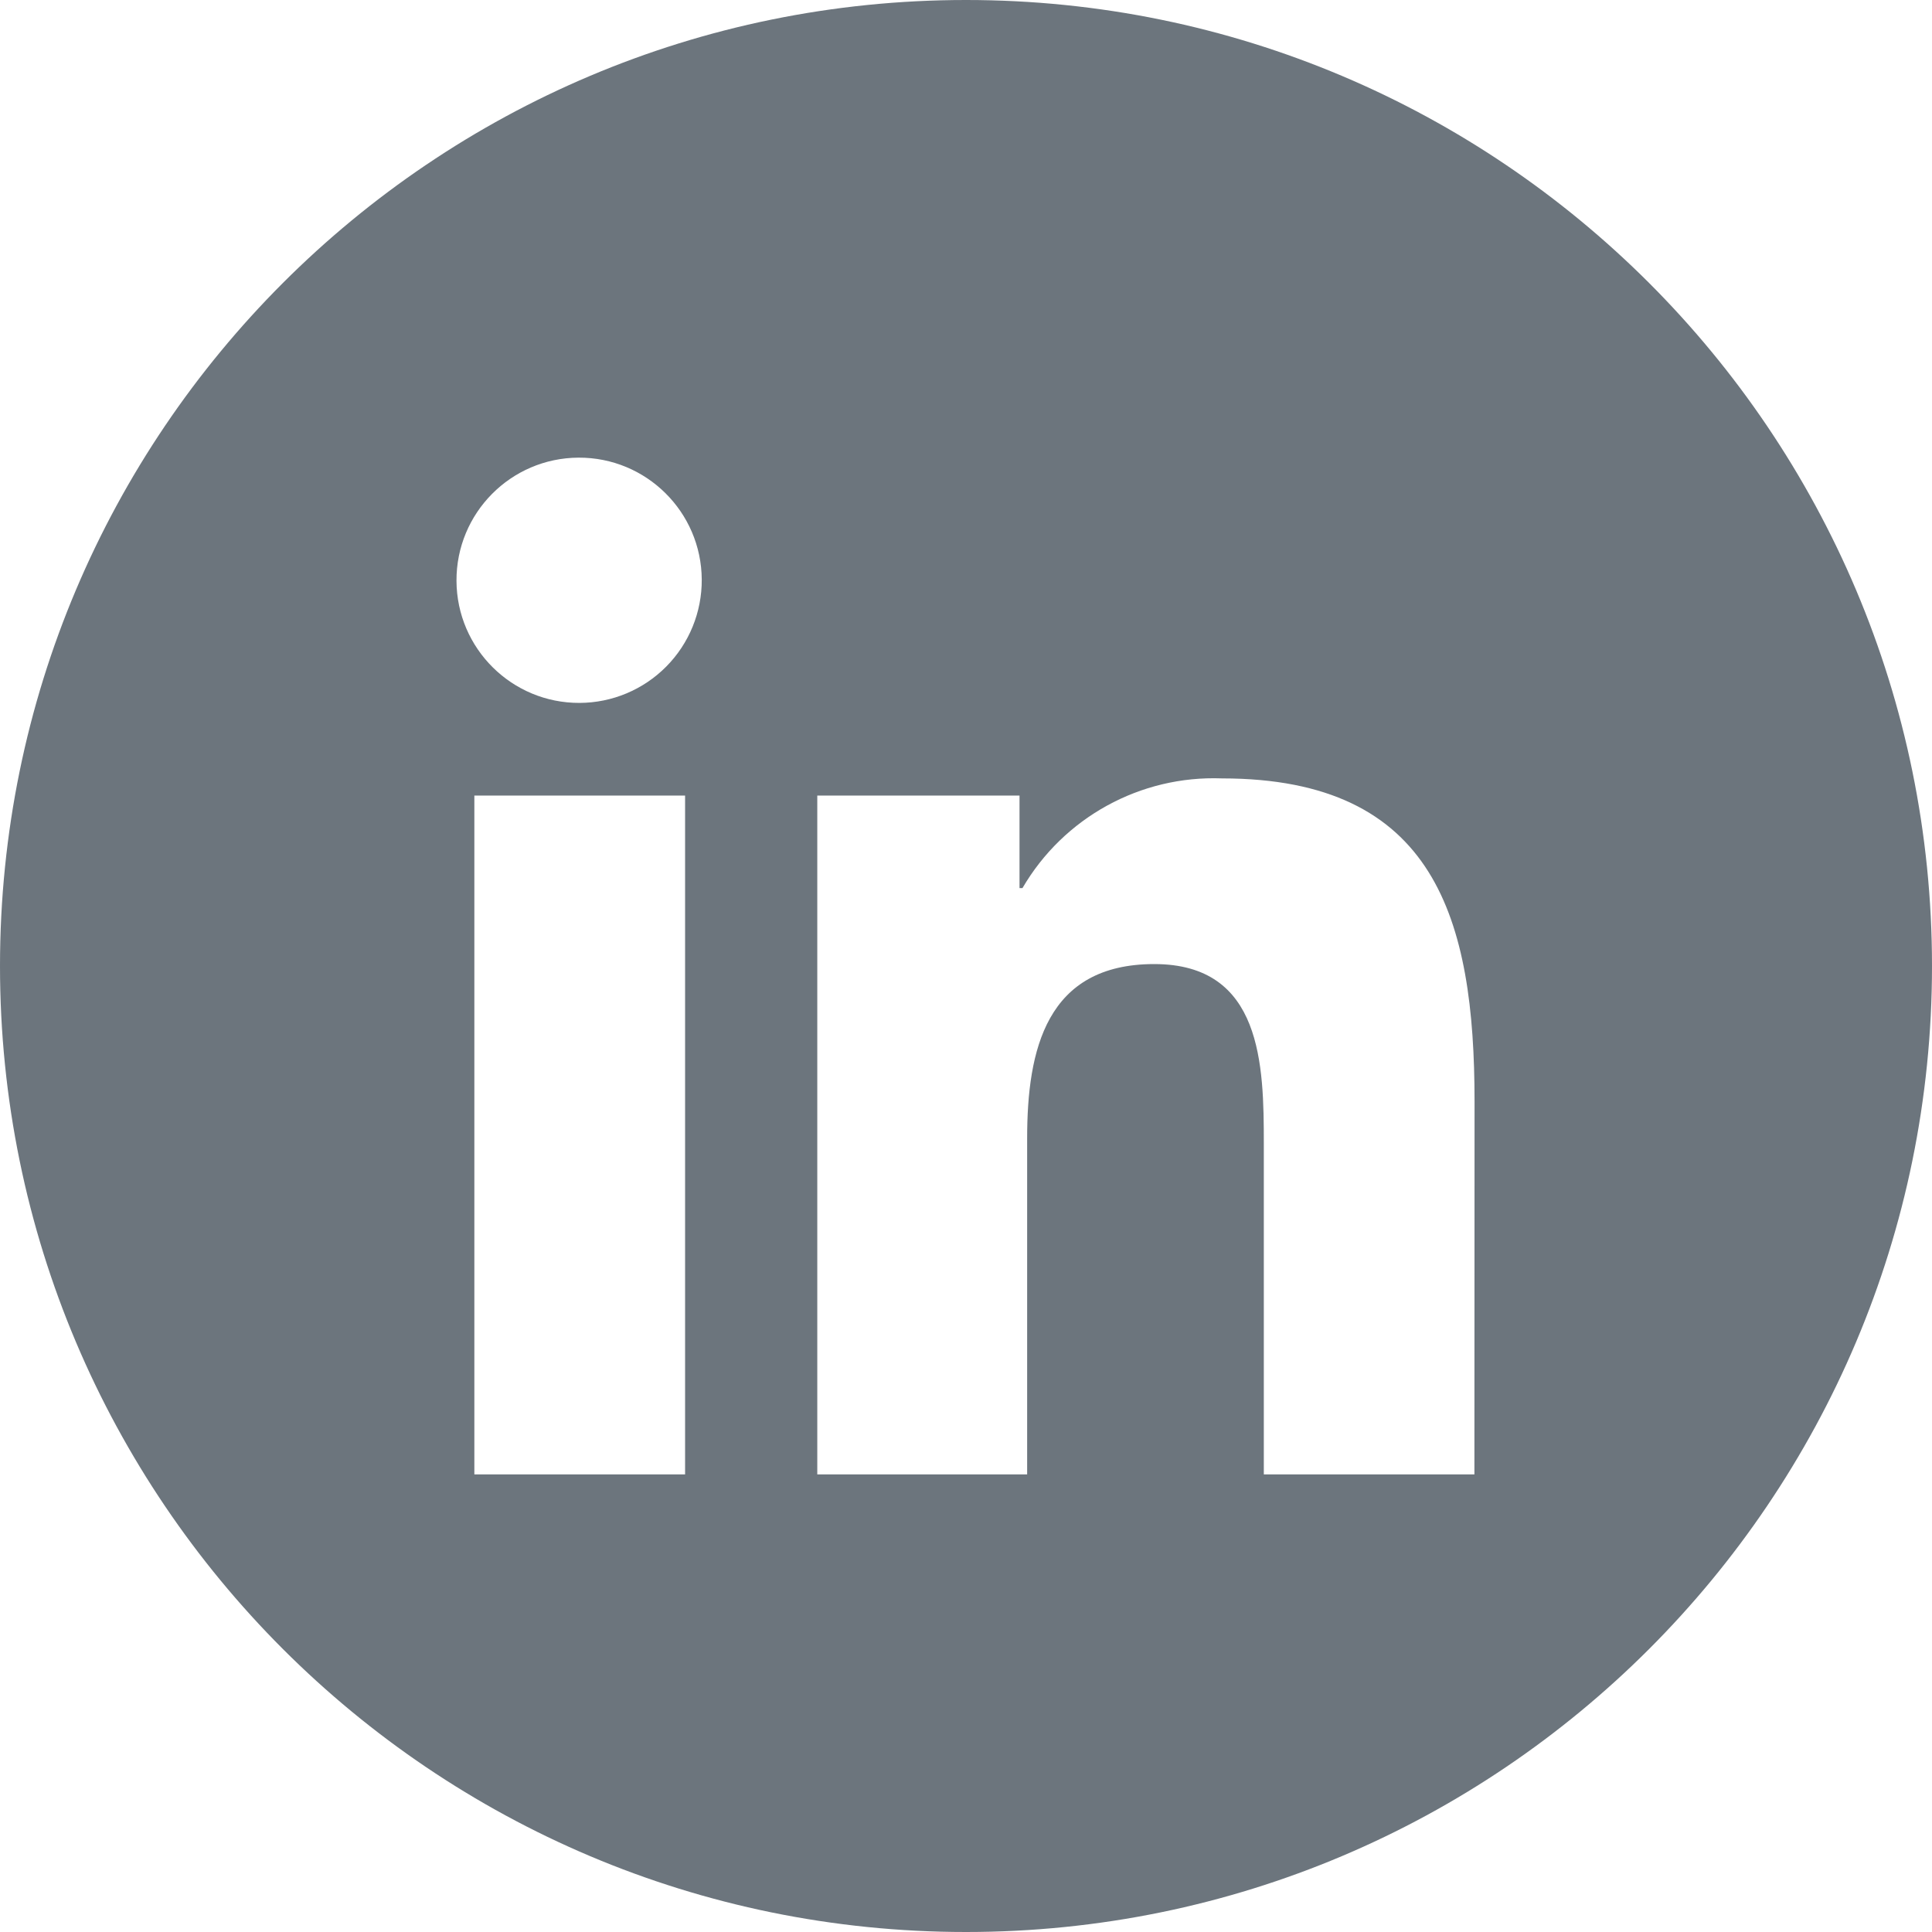
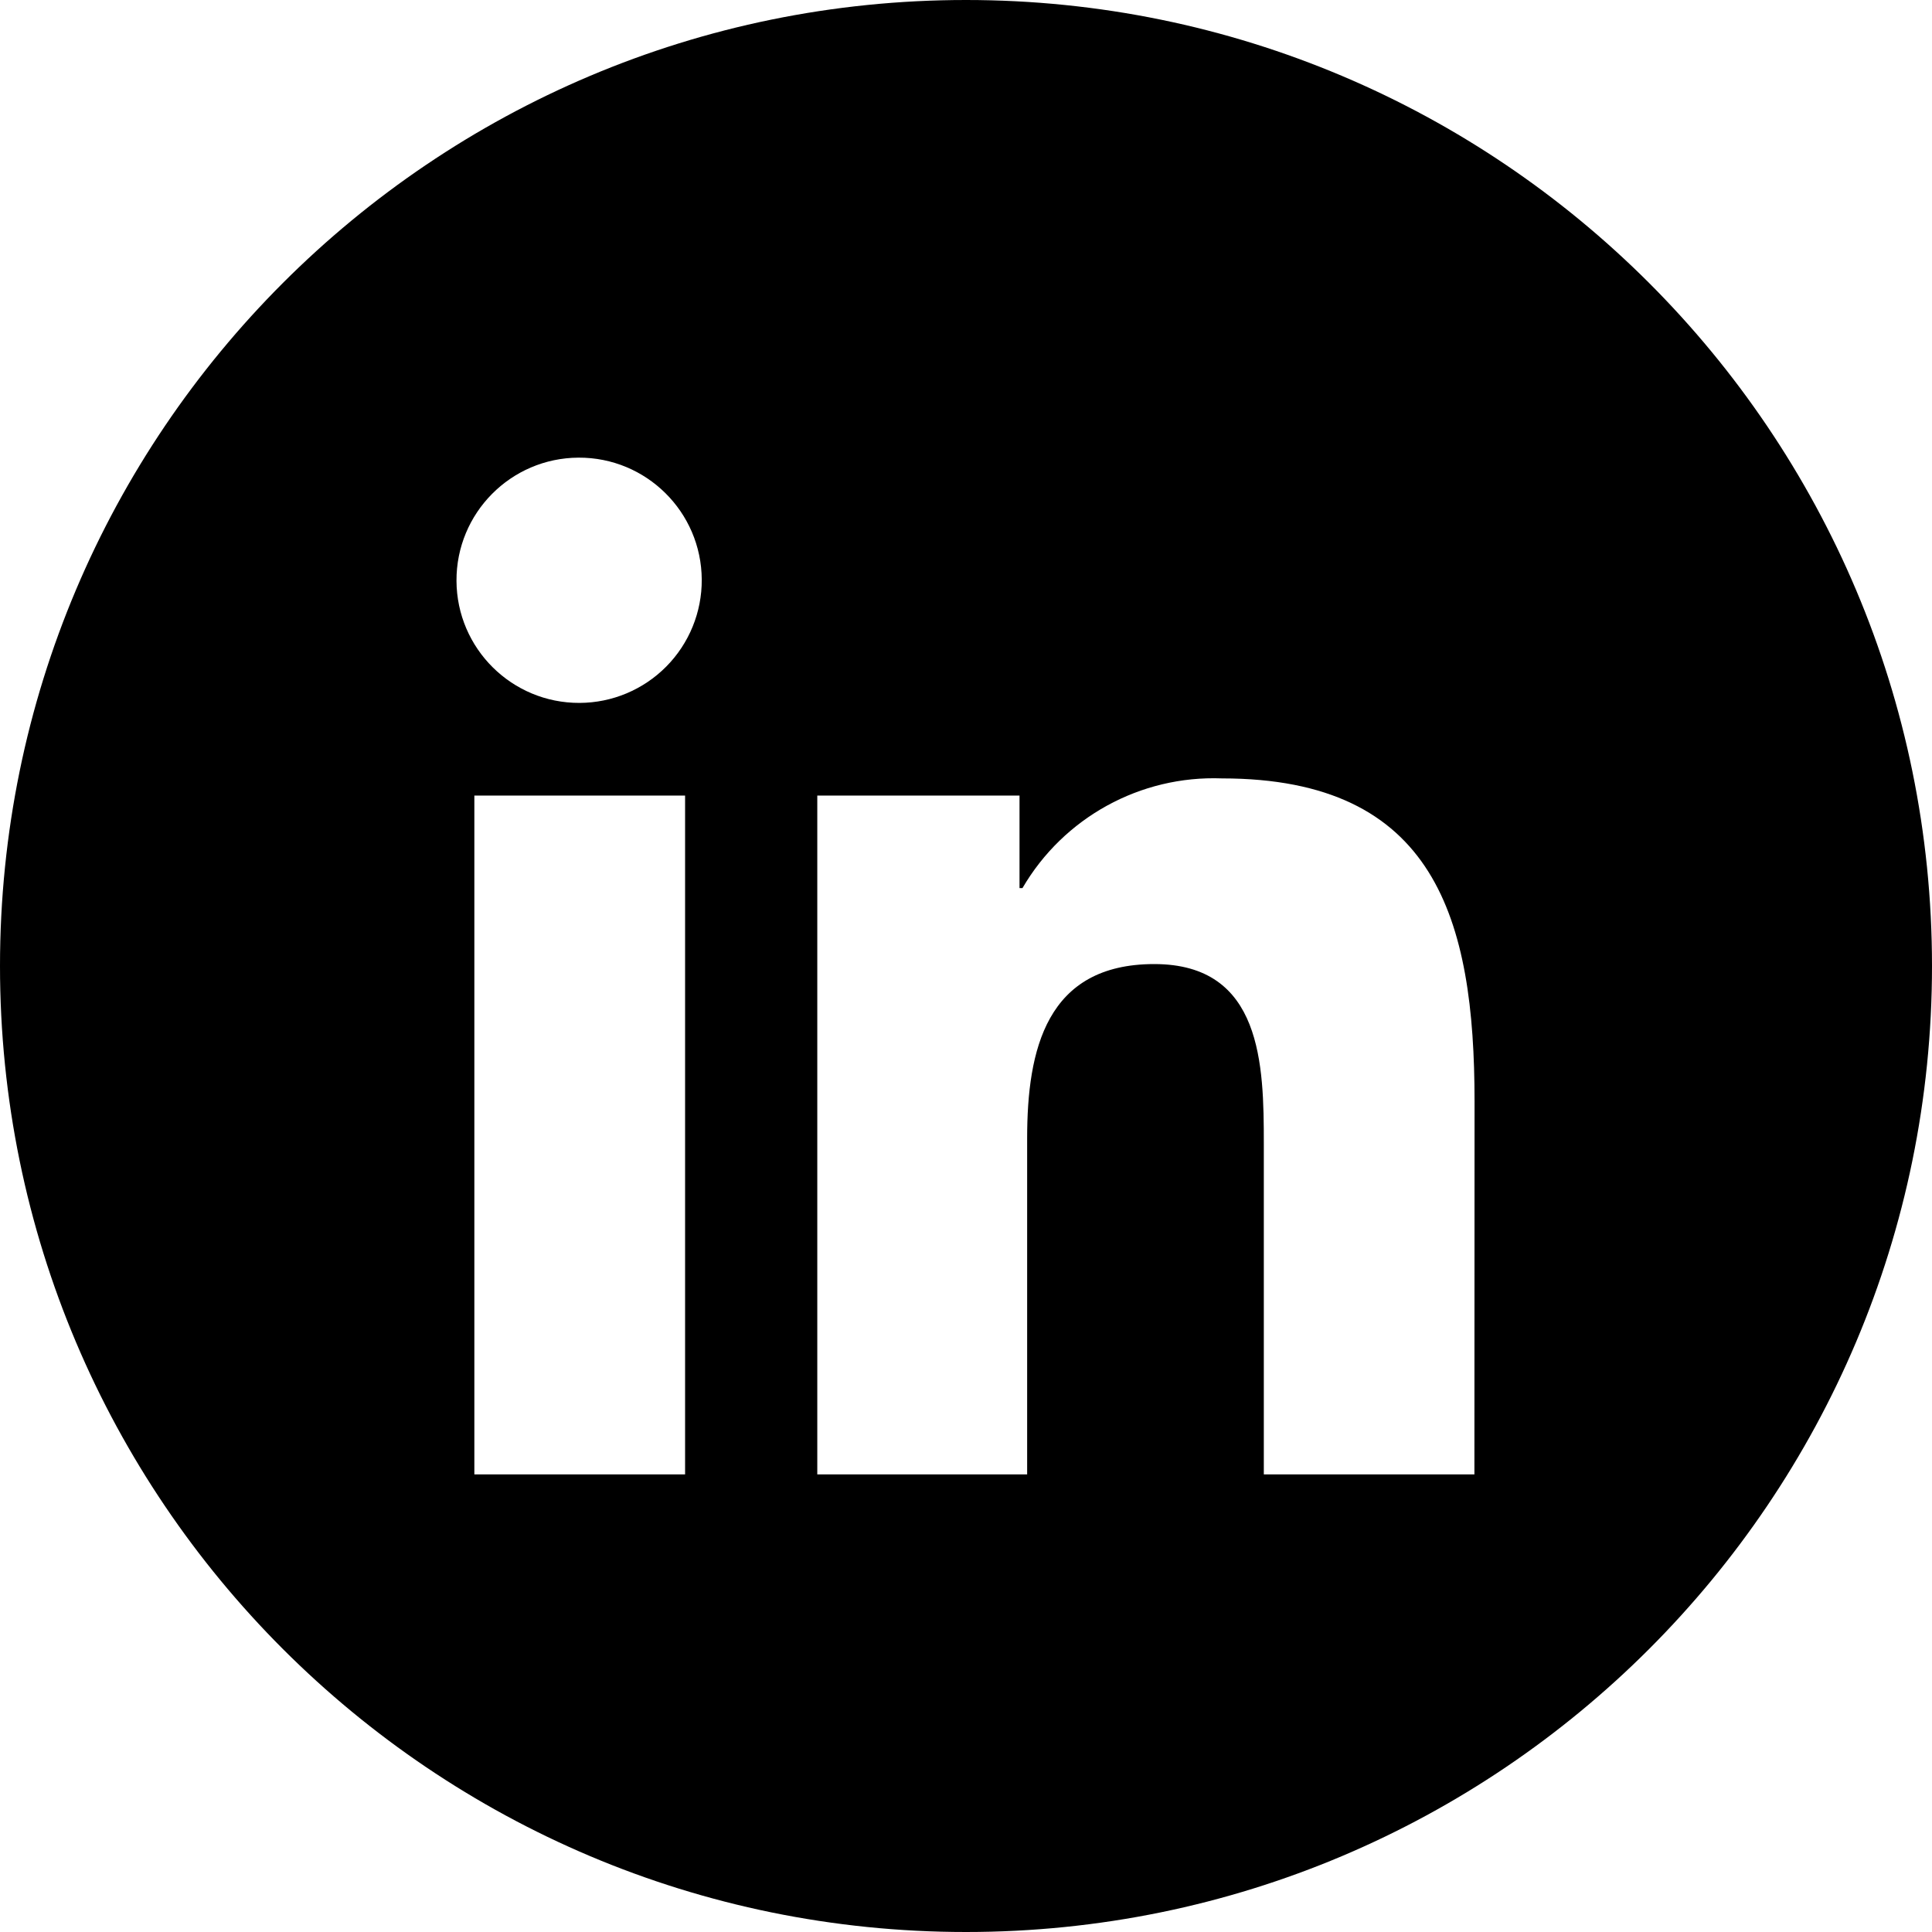
<svg xmlns="http://www.w3.org/2000/svg" width="40" height="40" viewBox="0 0 40 40">
  <defs>
    <style>
      .cls-1 {
-         fill: #6c757d;
+         fill: currentColor;
      }
    </style>
  </defs>
  <path id="_10.Linkedin" data-name="10.Linkedin" class="cls-1" d="M20,0A20,20,0,1,0,40,20,20,20,0,0,0,20,0ZM14.184,30.526H9.821V16.471h4.363ZM12,14.553A2.539,2.539,0,1,1,14.529,12,2.539,2.539,0,0,1,12,14.553ZM30.526,30.526H26.166V23.684c0-1.632-.032-3.724-2.268-3.724s-2.632,1.774-2.632,3.605v6.961H16.921V16.471h4.187v1.916h.061A4.582,4.582,0,0,1,25.3,16.116c4.416,0,5.229,2.911,5.229,6.689Z" />
</svg>
